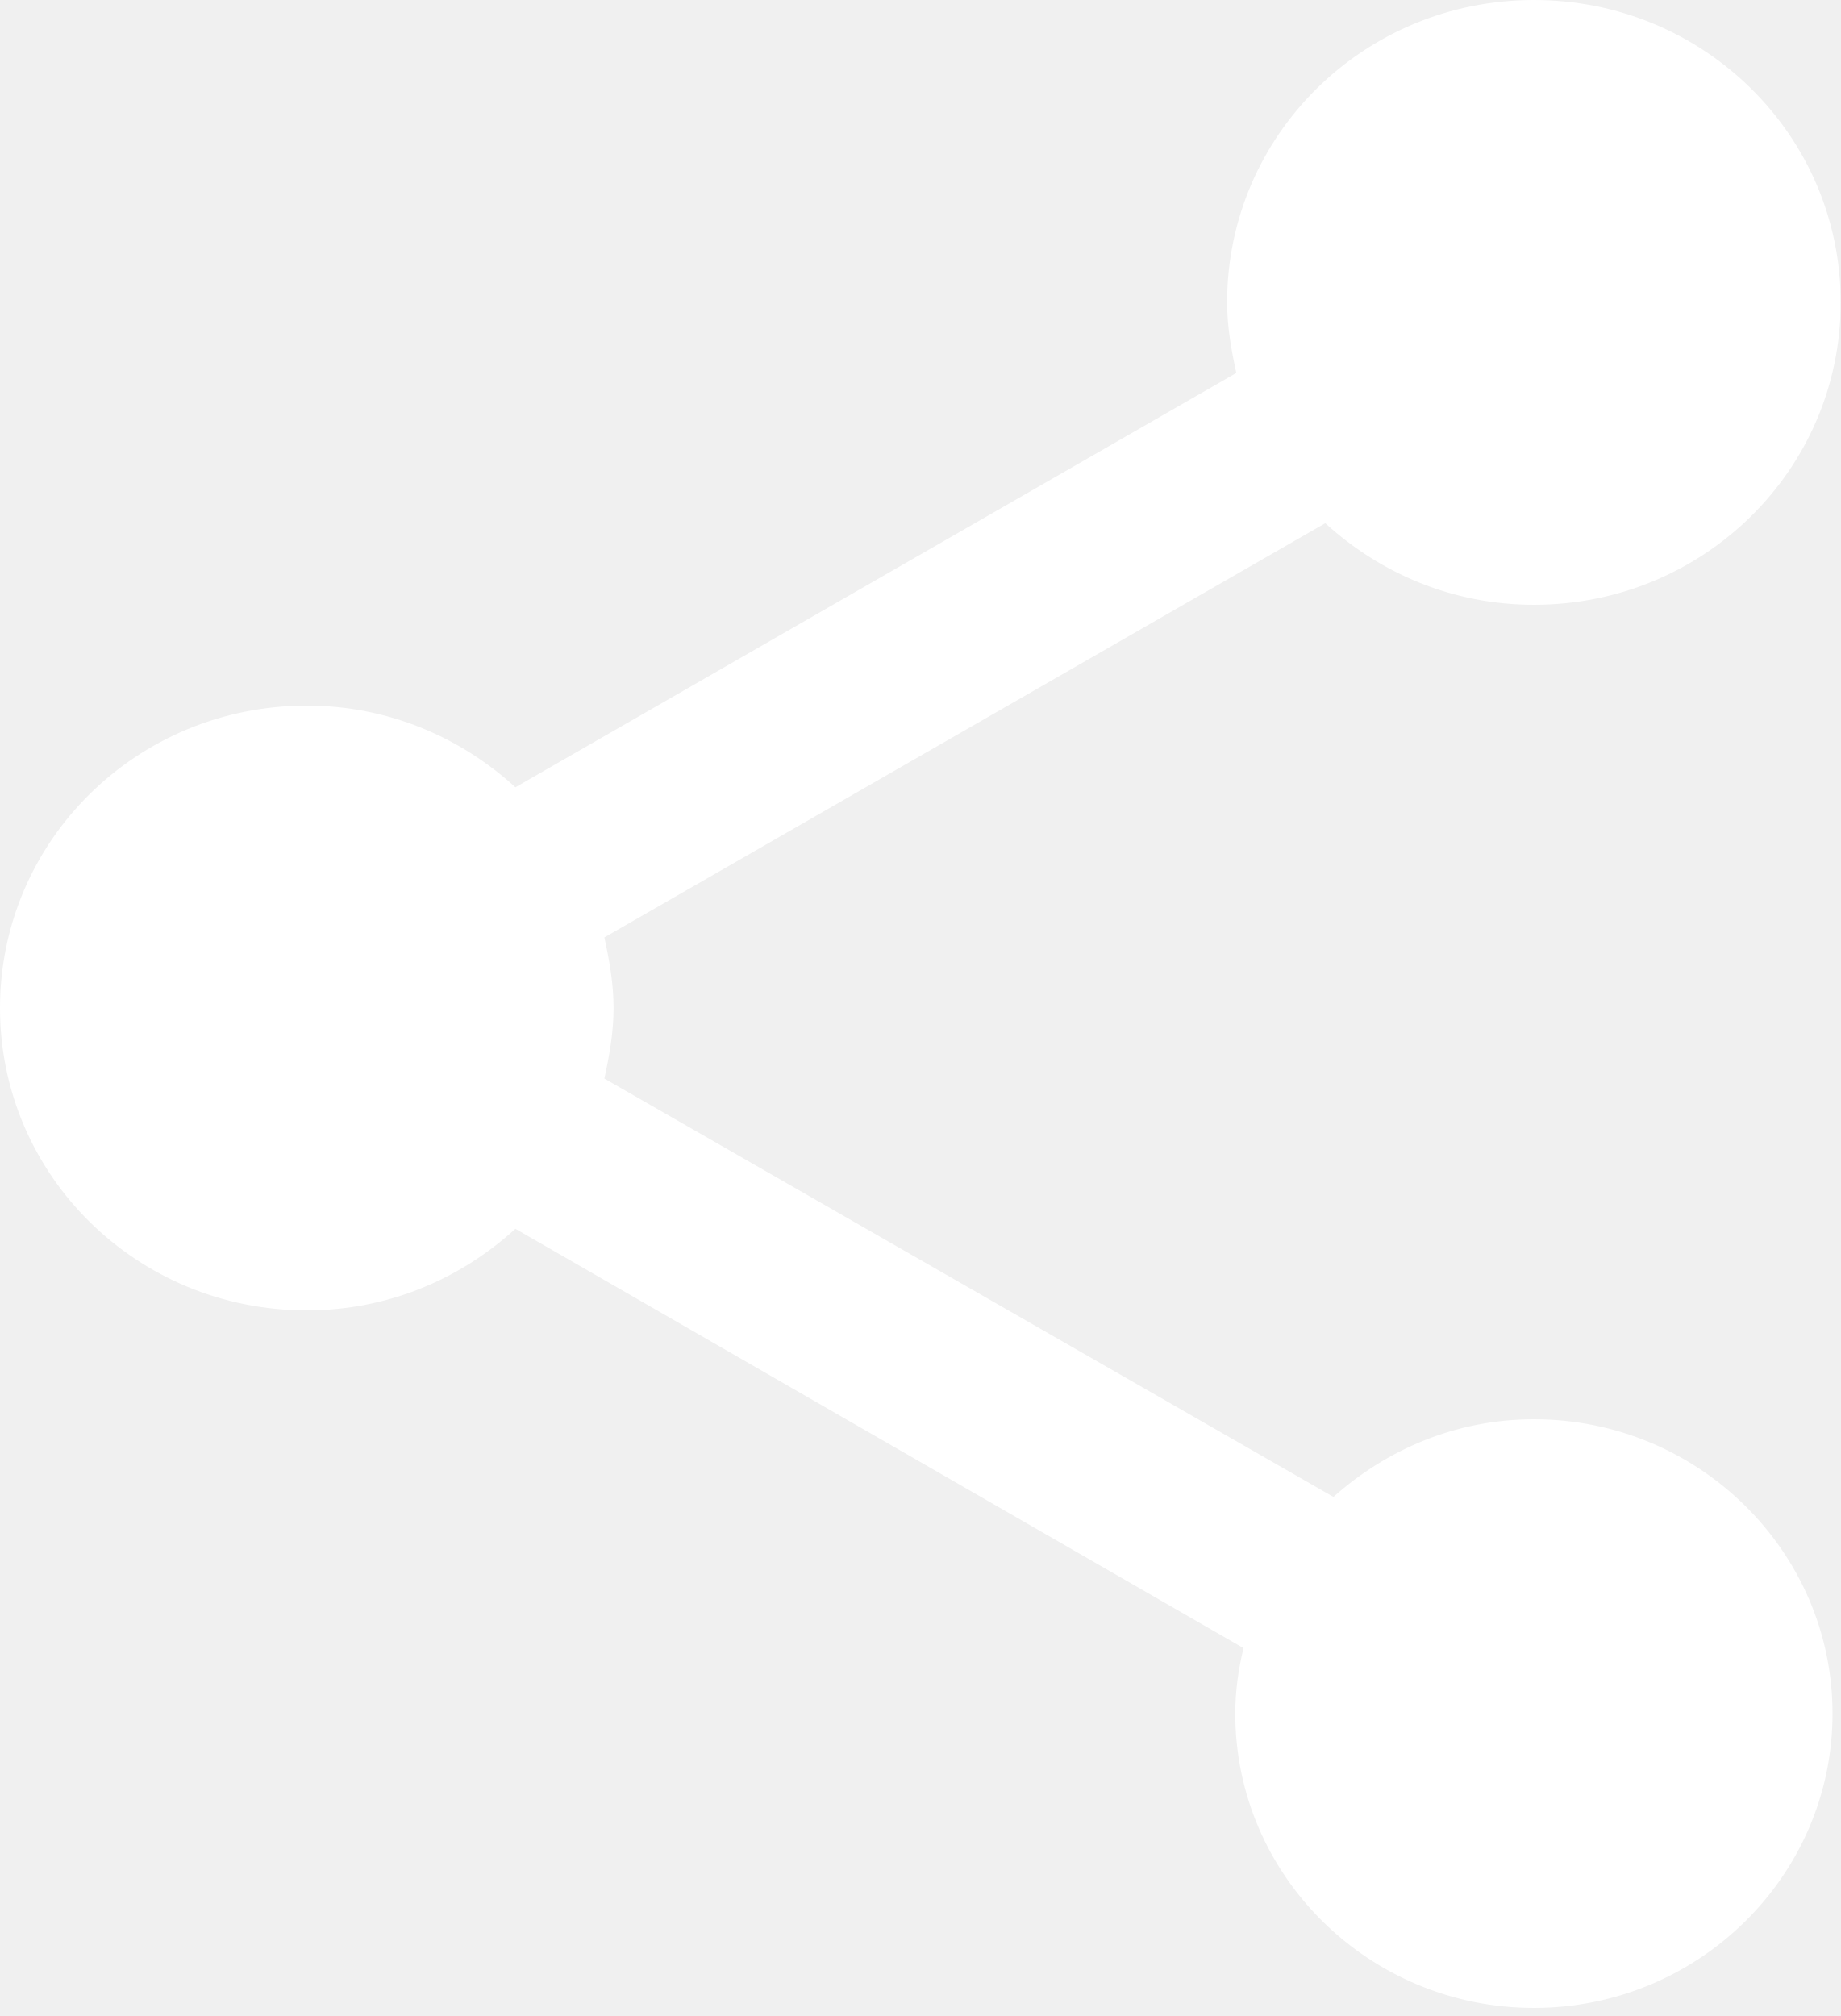
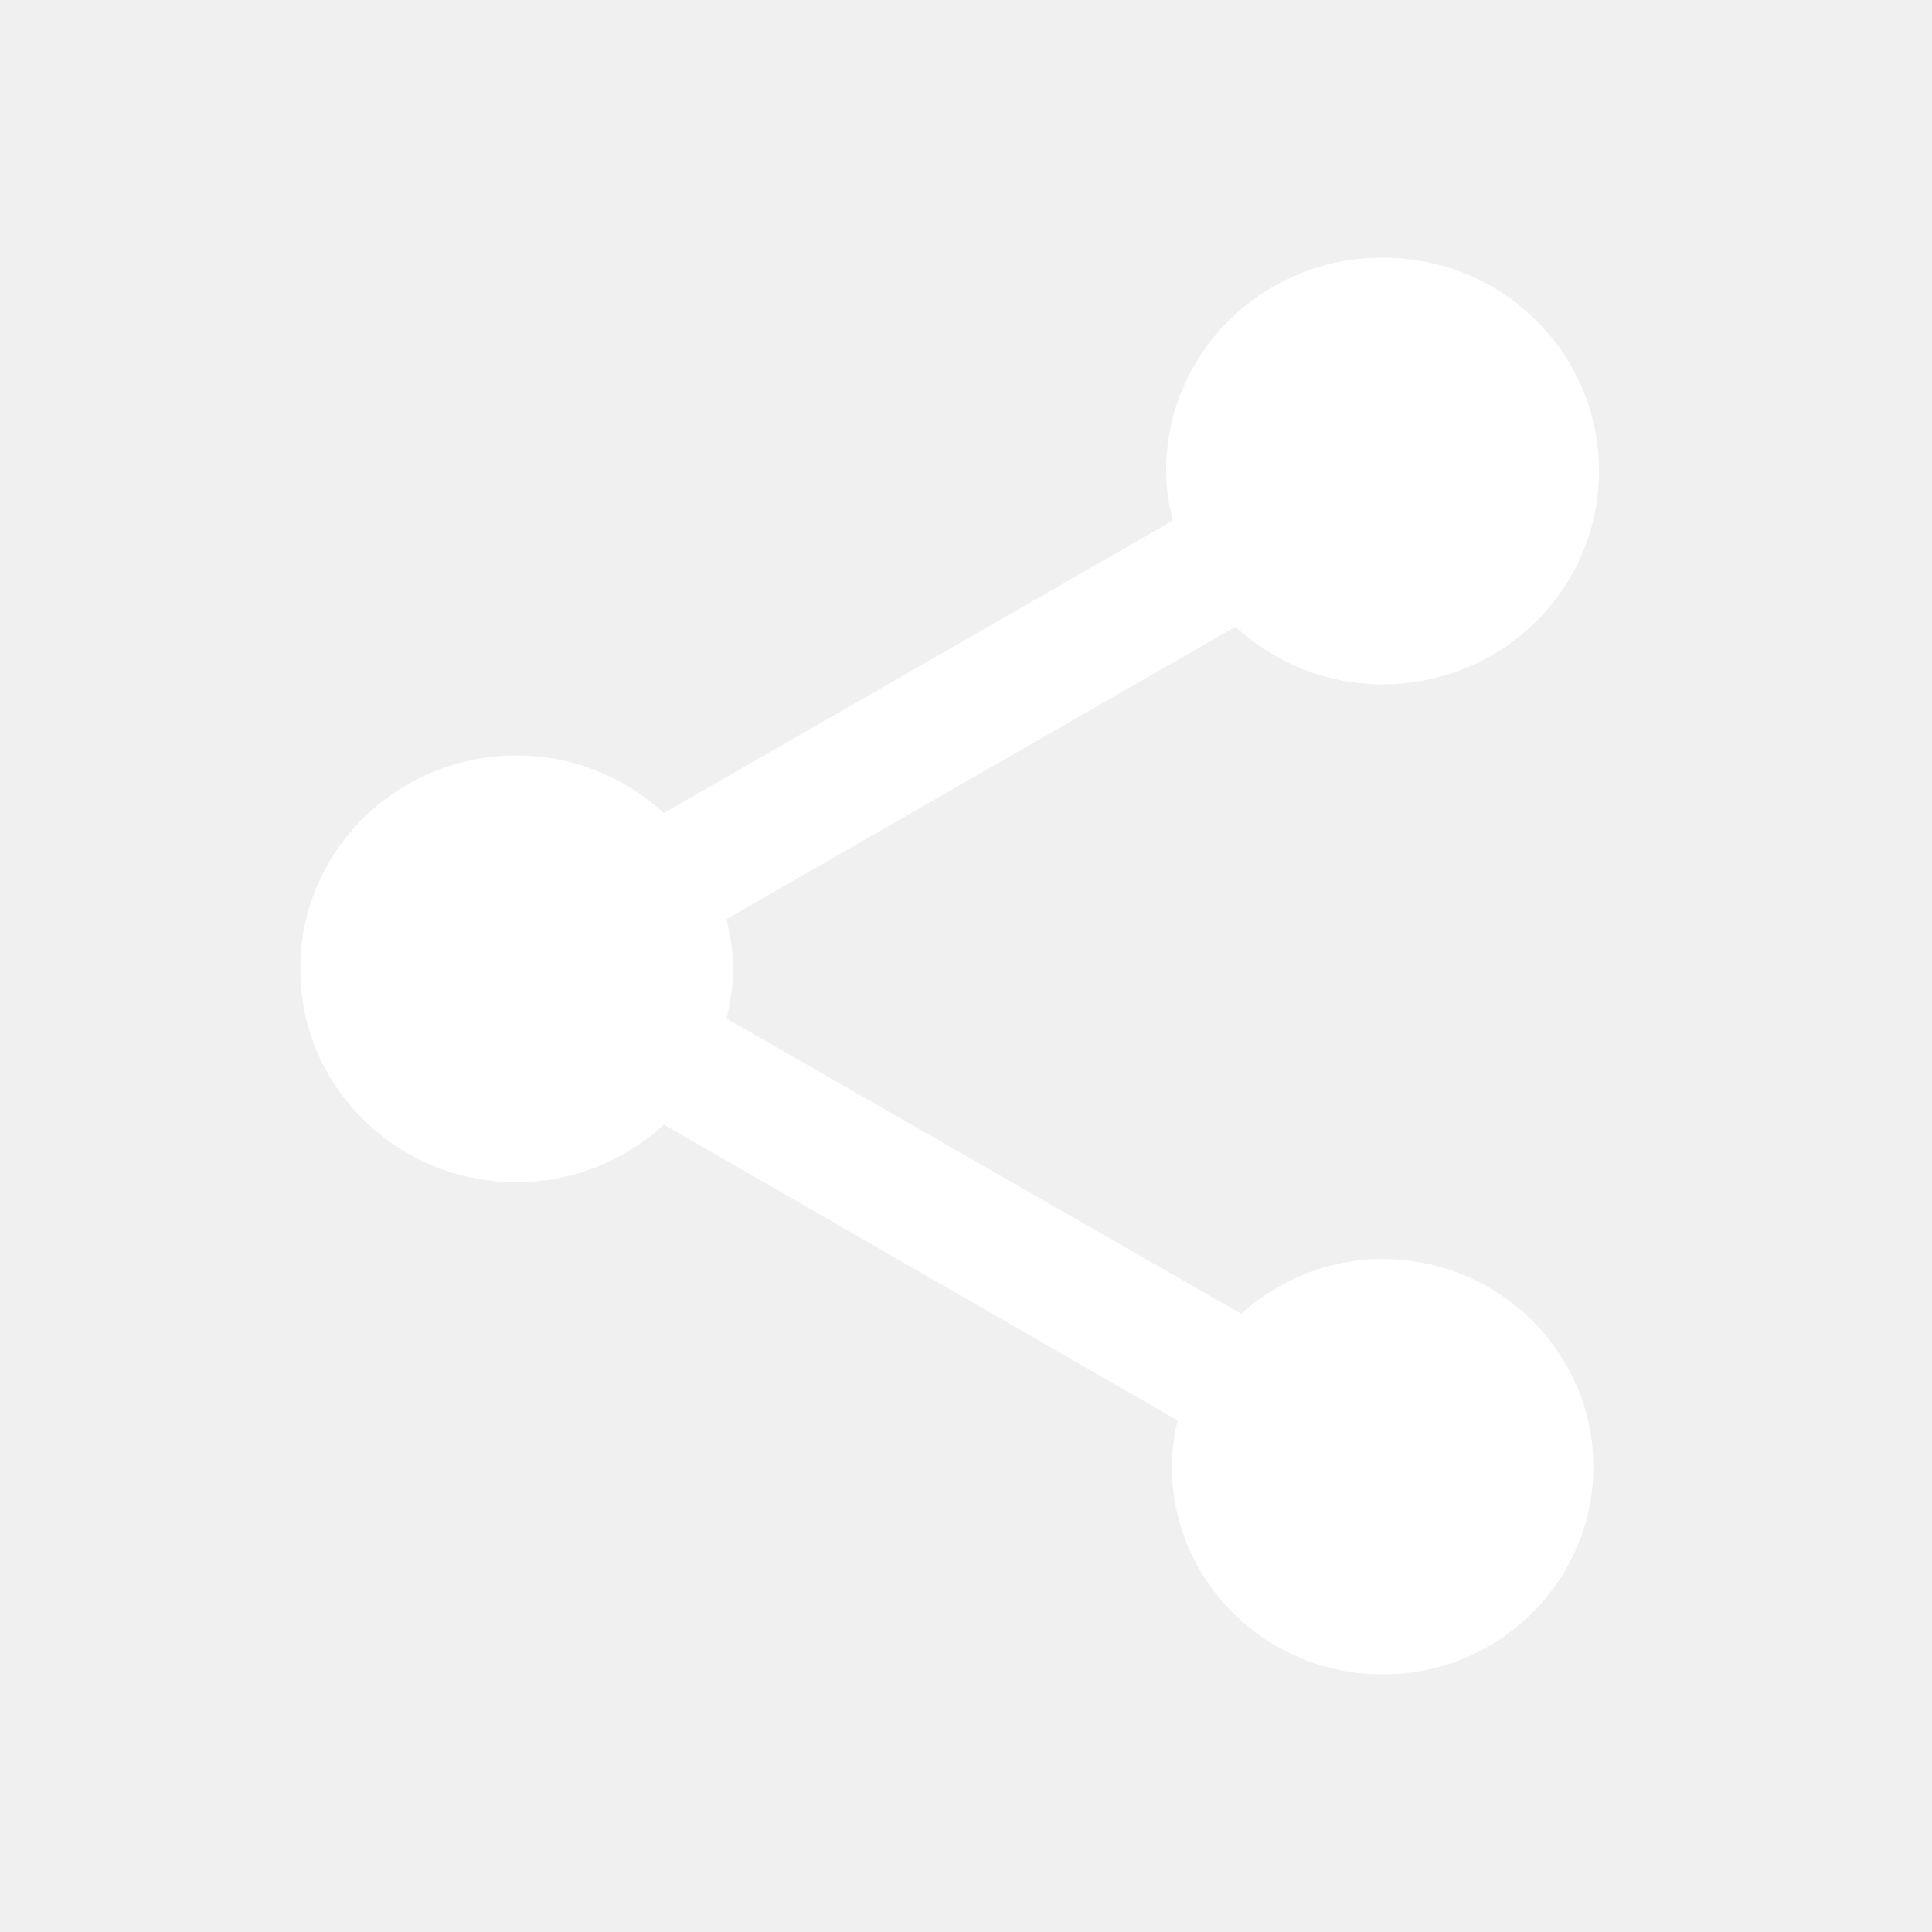
- <svg xmlns="http://www.w3.org/2000/svg" xmlns:xlink="http://www.w3.org/1999/xlink" width="21px" height="23px" viewBox="0 0 21 23" version="1.1">
-   <defs>
-     <polygon id="path-1" points="0 0 21 0 21 22.908 0 22.908" />
+ <svg xmlns="http://www.w3.org/2000/svg" xmlns:xlink="http://www.w3.org/1999/xlink" id="svg4210" version="1.1" viewBox="0 0 30 30" height="30" width="30">
+   <defs id="defs4216">
+     <polygon points="0,0 21,0 21,22.908 0,22.908 " id="path-1" />
+     <polygon id="path-1-1" points="0,0 21,0 21,22.908 0,22.908 " />
  </defs>
-   <g id="Fina-Designs-17th-June-2018" stroke="none" stroke-width="1" fill="none" fill-rule="evenodd">
-     <g id="mainPlayer-desktop-wide-view" transform="translate(-986, -560)">
-       <g id="button/share" transform="translate(986, 560)">
-         <g id="Page-1">
-           <mask id="mask-2" fill="white">
-             <use xlink:href="#path-1" />
+   <g transform="matrix(0.960381,0,0,0.9603632,4.661763,3.99989)" style="fill:#ffffff;fill-rule:evenodd;stroke:none;stroke-width:1" id="Fina-Designs-17th-June-2018-1">
+     <g style="fill:#ffffff" id="mainPlayer-desktop-wide-view-8" transform="translate(-986,-560)">
+       <g style="fill:#ffffff" id="button/share-7" transform="translate(986,560)">
+         <g style="fill:#ffffff" id="Page-1-4">
+           <mask id="mask-2-7" fill="white">
+             <use height="100%" width="100%" y="0" x="0" xlink:href="#path-1-1" id="use4268" />
          </mask>
-           <g id="Clip-2" />
-           <path d="M17.5,16.192 C16.613,16.192 15.82,16.537 15.213,17.078 L6.895,12.305 C6.953,12.041 7,11.776 7,11.5 C7,11.224 6.953,10.96 6.895,10.695 L15.12,5.969 C15.75,6.544 16.578,6.9 17.5,6.9 C19.437,6.9 21,5.359 21,3.45 C21,1.541 19.437,0 17.5,0 C15.563,0 14,1.541 14,3.45 C14,3.726 14.047,3.991 14.105,4.255 L5.88,8.982 C5.25,8.407 4.422,8.05 3.5,8.05 C1.563,8.05 0,9.591 0,11.5 C0,13.409 1.563,14.95 3.5,14.95 C4.422,14.95 5.25,14.594 5.88,14.019 L14.187,18.803 C14.128,19.043 14.093,19.297 14.093,19.55 C14.093,21.402 15.622,22.908 17.5,22.908 C19.378,22.908 20.907,21.402 20.907,19.55 C20.907,17.699 19.378,16.192 17.5,16.192" id="Fill-1" fill="#FFFFFF" mask="url(#mask-2)" />
+           <g style="fill:#ffffff" id="Clip-2-7" />
+           <path style="fill:#ffffff" d="m 17.5,16.192 c -0.887,0 -1.68,0.345 -2.287,0.885 L 6.895,12.305 c 0.058,-0.265 0.105,-0.529 0.105,-0.805 0,-0.276 -0.047,-0.54 -0.105,-0.805 l 8.225,-4.726 c 0.63,0.575 1.458,0.931 2.38,0.931 1.937,0 3.5,-1.541 3.5,-3.45 0,-1.909 -1.563,-3.45 -3.5,-3.45 -1.937,0 -3.5,1.541 -3.5,3.45 0,0.276 0.047,0.54 0.105,0.805 l -8.225,4.726 c -0.63,-0.575 -1.458,-0.931 -2.38,-0.931 -1.937,0 -3.5,1.541 -3.5,3.45 0,1.909 1.563,3.45 3.5,3.45 0.922,0 1.75,-0.356 2.38,-0.931 l 8.307,4.784 c -0.058,0.24 -0.093,0.494 -0.093,0.748 0,1.851 1.528,3.358 3.407,3.358 1.878,0 3.407,-1.506 3.407,-3.358 0,-1.851 -1.528,-3.358 -3.407,-3.358" id="Fill-1-6" mask="url(#mask-2-7)" />
        </g>
      </g>
    </g>
  </g>
</svg>
